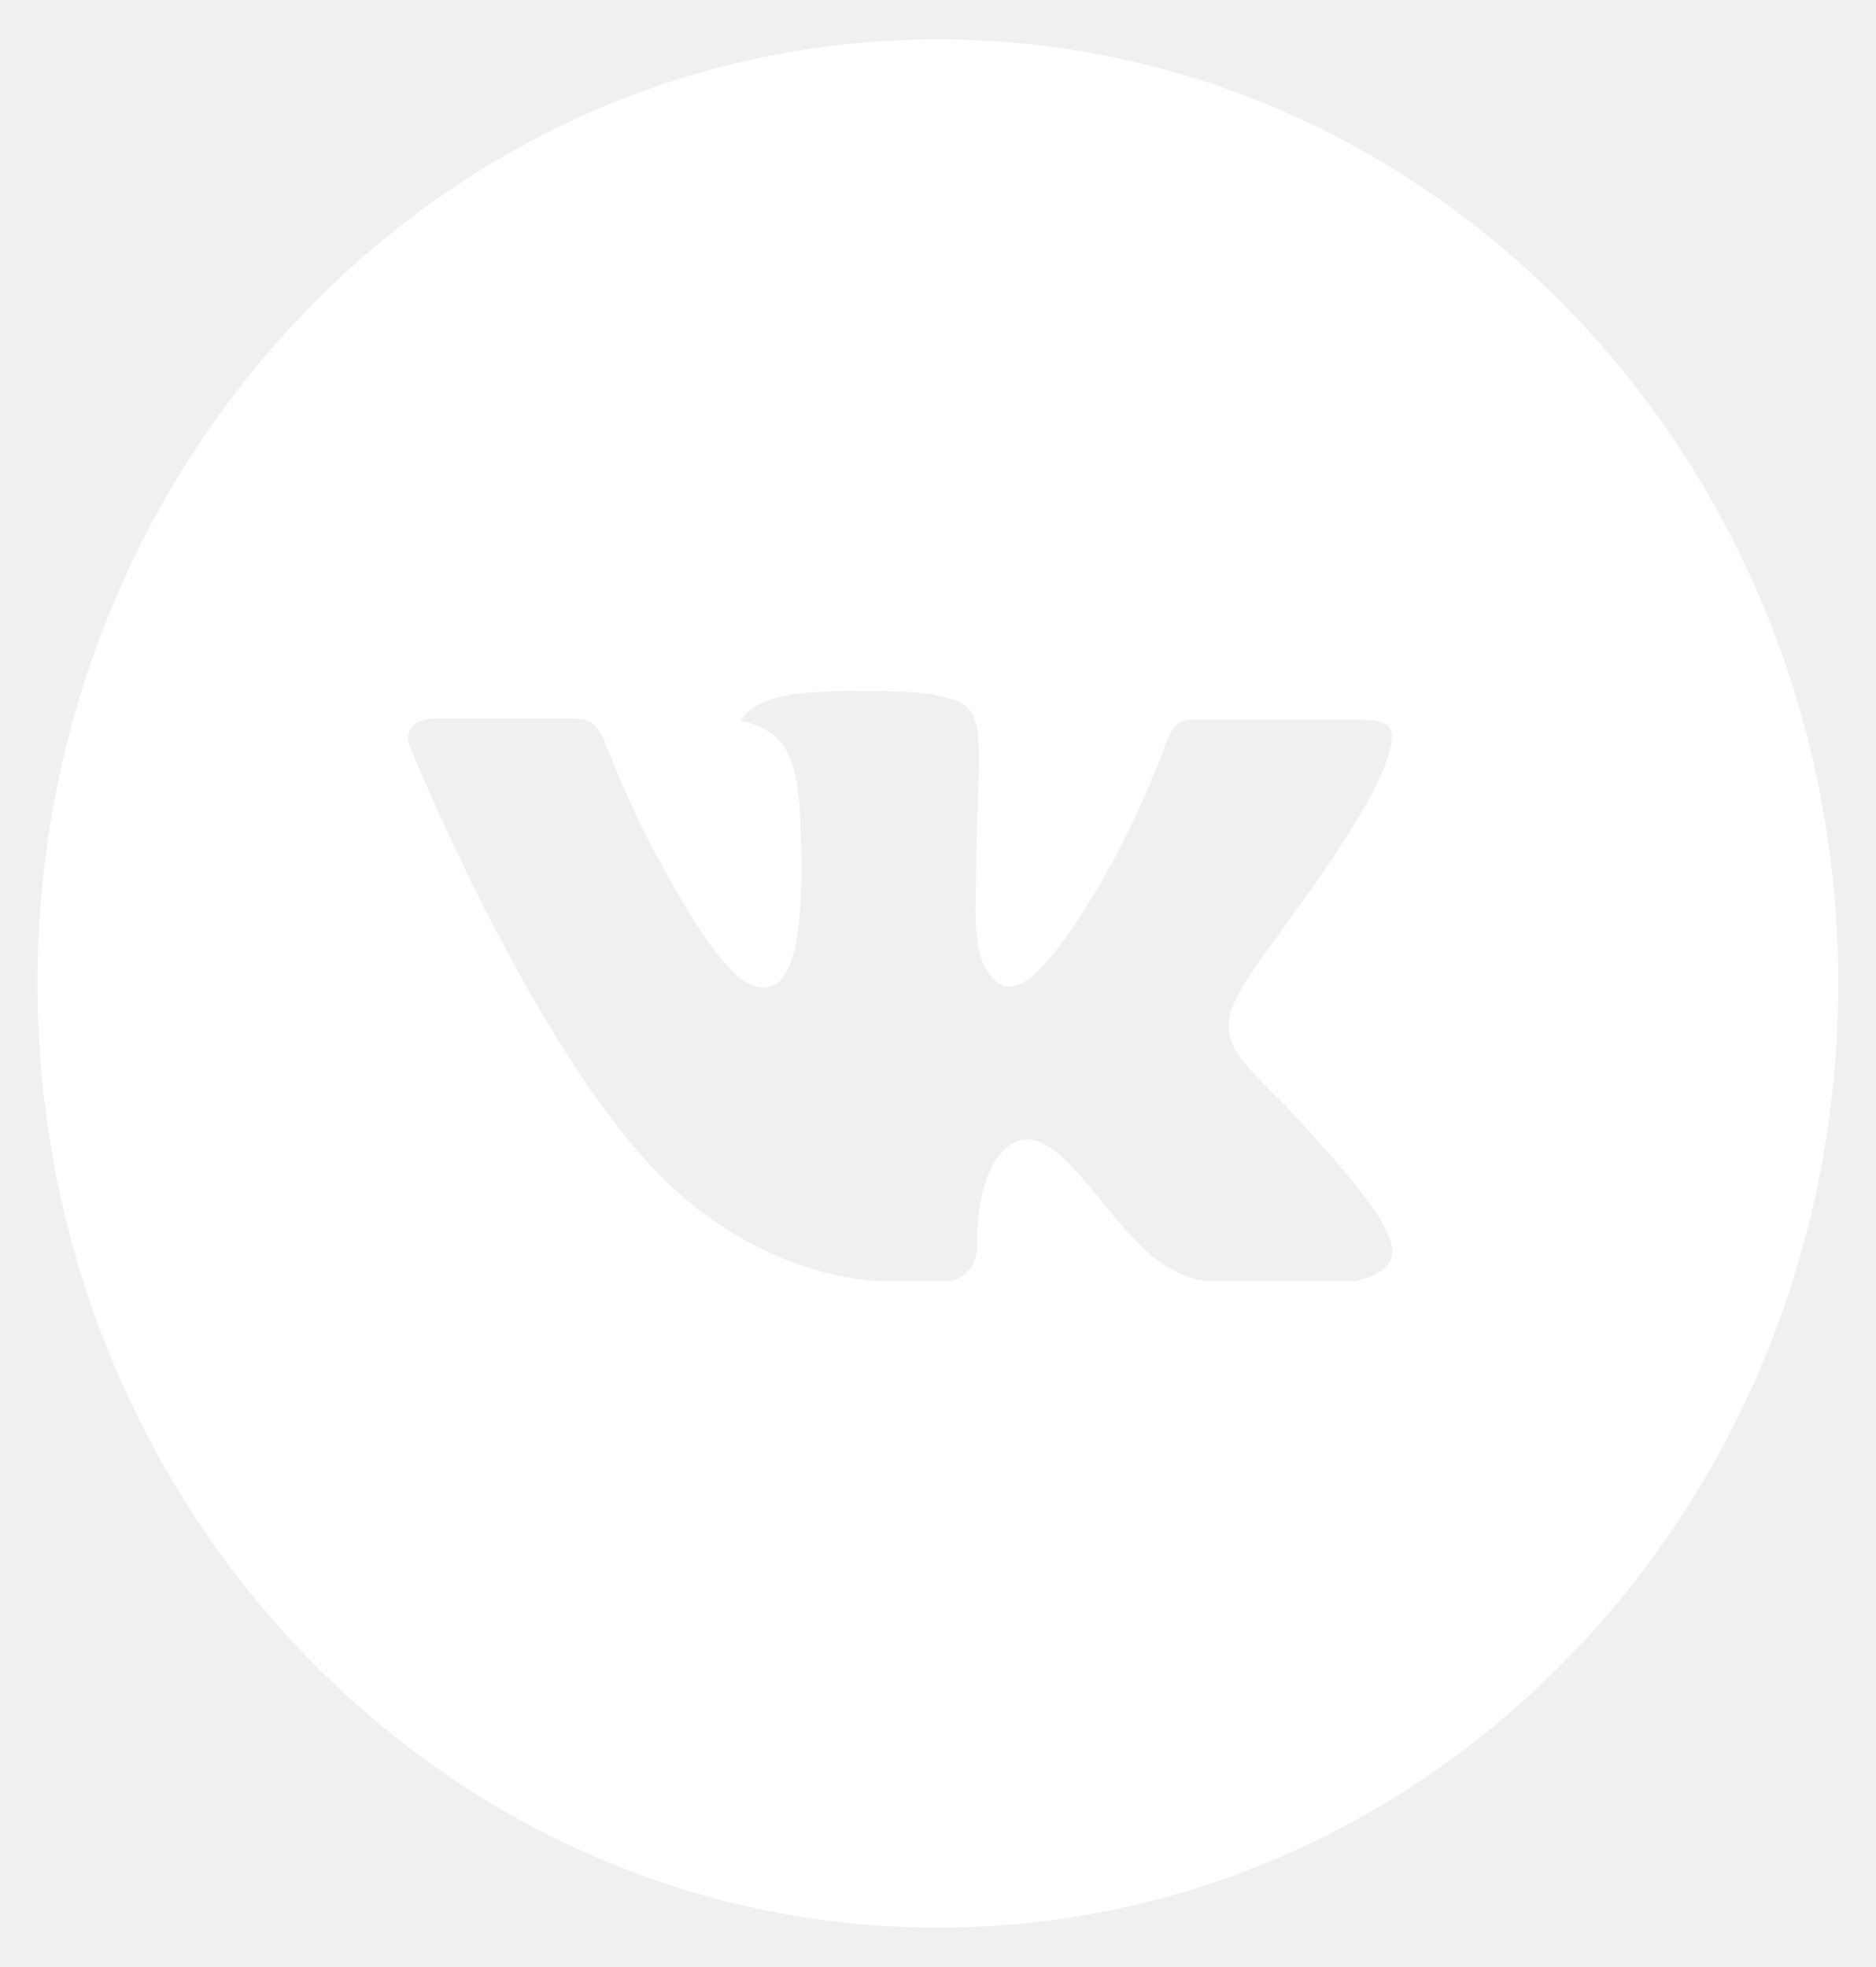
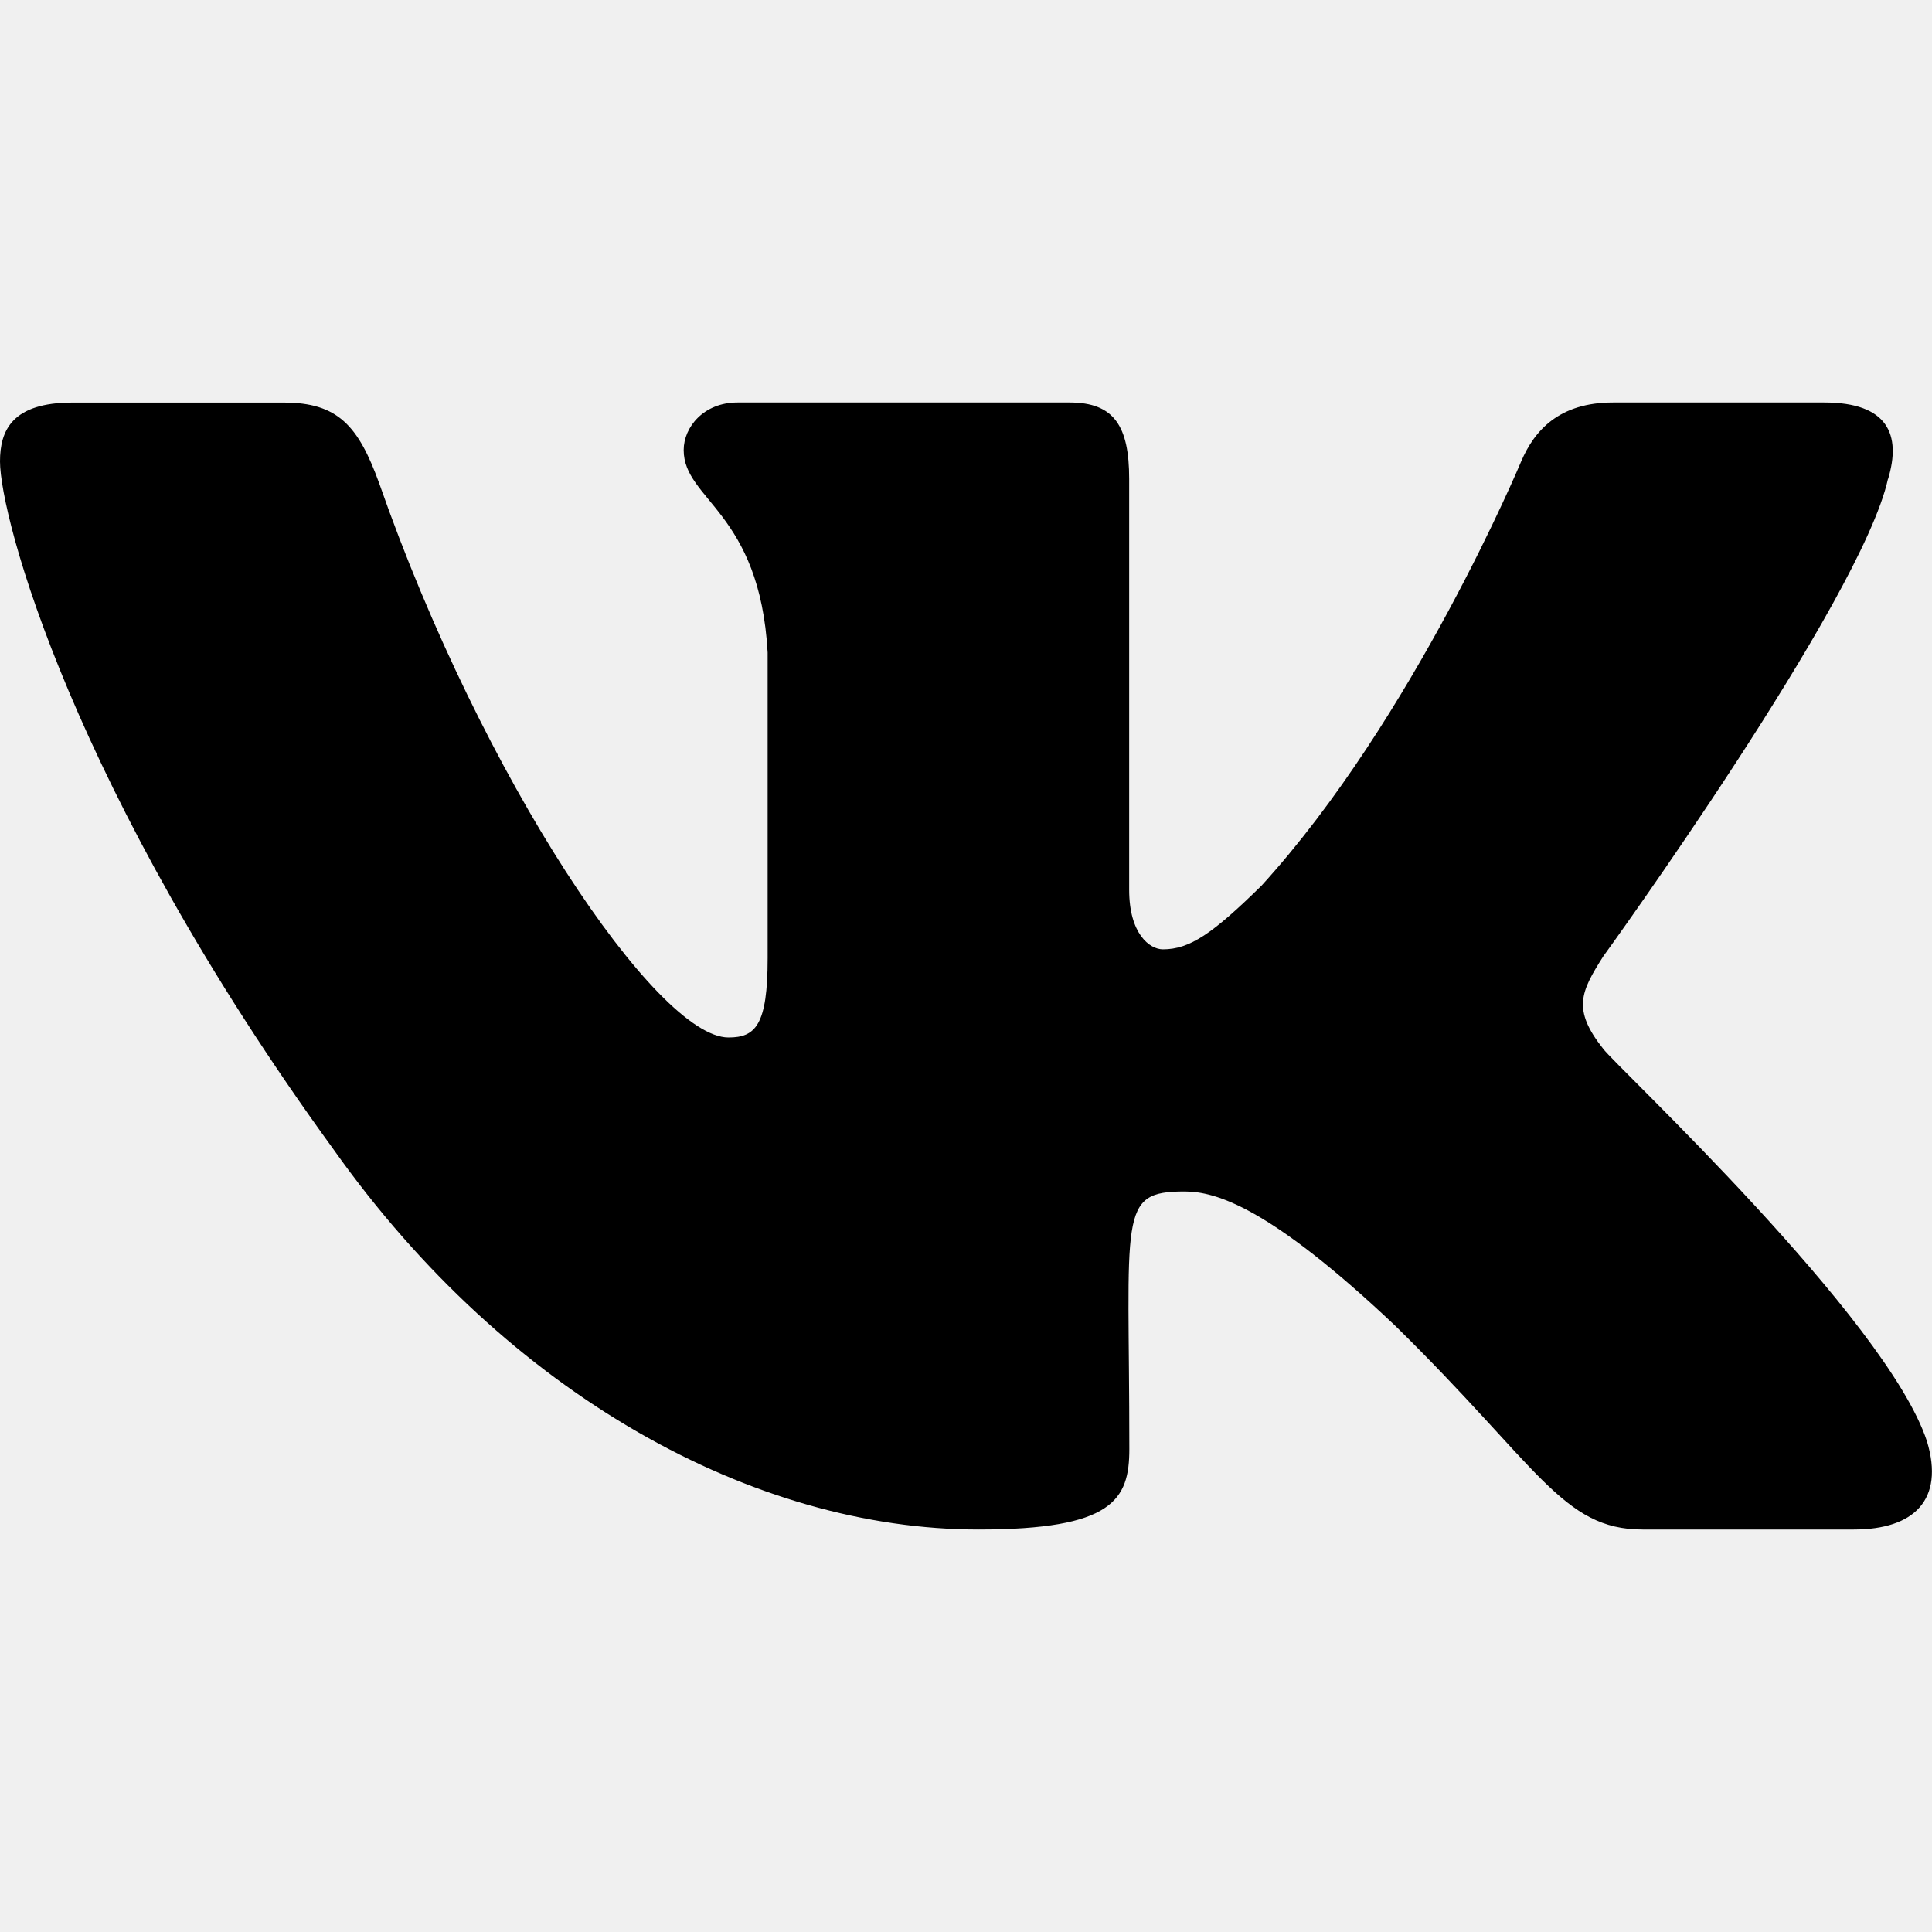
- <svg xmlns="http://www.w3.org/2000/svg" width="41" height="43" viewBox="0 0 41 43" fill="none">
-   <path d="M20.5 0.86C9.631 0.86 0.82 10.101 0.82 21.5C0.82 32.899 9.631 42.14 20.5 42.14C31.369 42.14 40.18 32.899 40.18 21.5C40.18 10.101 31.369 0.86 20.5 0.86ZM28.069 24.146C28.069 24.146 29.809 25.948 30.238 26.785C30.25 26.802 30.256 26.819 30.26 26.828C30.434 27.135 30.475 27.374 30.389 27.552C30.246 27.849 29.754 27.995 29.586 28.008H26.511C26.297 28.008 25.851 27.95 25.309 27.559C24.893 27.253 24.483 26.752 24.083 26.264C23.487 25.538 22.97 24.91 22.45 24.91C22.384 24.91 22.318 24.921 22.255 24.942C21.861 25.075 21.357 25.664 21.357 27.234C21.357 27.724 20.988 28.006 20.728 28.006H19.319C18.84 28.006 16.341 27.829 14.127 25.381C11.416 22.381 8.977 16.366 8.956 16.31C8.803 15.921 9.12 15.712 9.467 15.712H12.573C12.987 15.712 13.122 15.976 13.216 16.211C13.327 16.484 13.733 17.57 14.399 18.791C15.48 20.782 16.142 21.59 16.673 21.59C16.772 21.589 16.87 21.562 16.958 21.513C17.651 21.109 17.521 18.518 17.491 17.98C17.491 17.879 17.489 16.822 17.134 16.314C16.88 15.946 16.447 15.807 16.185 15.755C16.291 15.601 16.431 15.477 16.593 15.392C17.068 15.142 17.925 15.106 18.776 15.106H19.25C20.172 15.119 20.41 15.181 20.744 15.269C21.421 15.439 21.435 15.897 21.375 17.464C21.357 17.909 21.338 18.413 21.338 19.006C21.338 19.135 21.332 19.273 21.332 19.419C21.312 20.216 21.287 21.122 21.824 21.493C21.894 21.54 21.975 21.564 22.058 21.564C22.245 21.564 22.806 21.564 24.327 18.827C24.797 17.947 25.204 17.031 25.547 16.088C25.578 16.032 25.668 15.86 25.775 15.794C25.853 15.752 25.941 15.73 26.029 15.731H29.68C30.078 15.731 30.35 15.794 30.401 15.955C30.492 16.211 30.385 16.991 28.718 19.358L27.974 20.388C26.463 22.465 26.463 22.571 28.069 24.146Z" fill="white" />
+ <svg xmlns="http://www.w3.org/2000/svg" id="Bold" enable-background="new 0 0 24 24" height="512" viewBox="0 0 24 24" width="512">
+   <path d="m19.915 13.028c-.388-.49-.277-.708 0-1.146.005-.005 3.208-4.431 3.538-5.932l.002-.001c.164-.547 0-.949-.793-.949h-2.624c-.668 0-.976.345-1.141.731 0 0-1.336 3.198-3.226 5.271-.61.599-.892.791-1.225.791-.164 0-.419-.192-.419-.739v-5.105c0-.656-.187-.949-.74-.949h-4.126c-.419 0-.668.306-.668.591 0 .622.945.765 1.043 2.515v3.797c0 .832-.151.985-.486.985-.892 0-3.057-3.211-4.34-6.886-.259-.713-.512-1.001-1.185-1.001h-2.625c-.749 0-.9.345-.9.731 0 .682.892 4.073 4.148 8.553 2.17 3.058 5.226 4.715 8.006 4.715 1.671 0 1.875-.368 1.875-1.001 0-2.922-.151-3.198.686-3.198.388 0 1.056.192 2.616 1.667 1.783 1.749 2.076 2.532 3.074 2.532h2.624c.748 0 1.127-.368.909-1.094-.499-1.527-3.871-4.668-4.023-4.878z" />
</svg>
